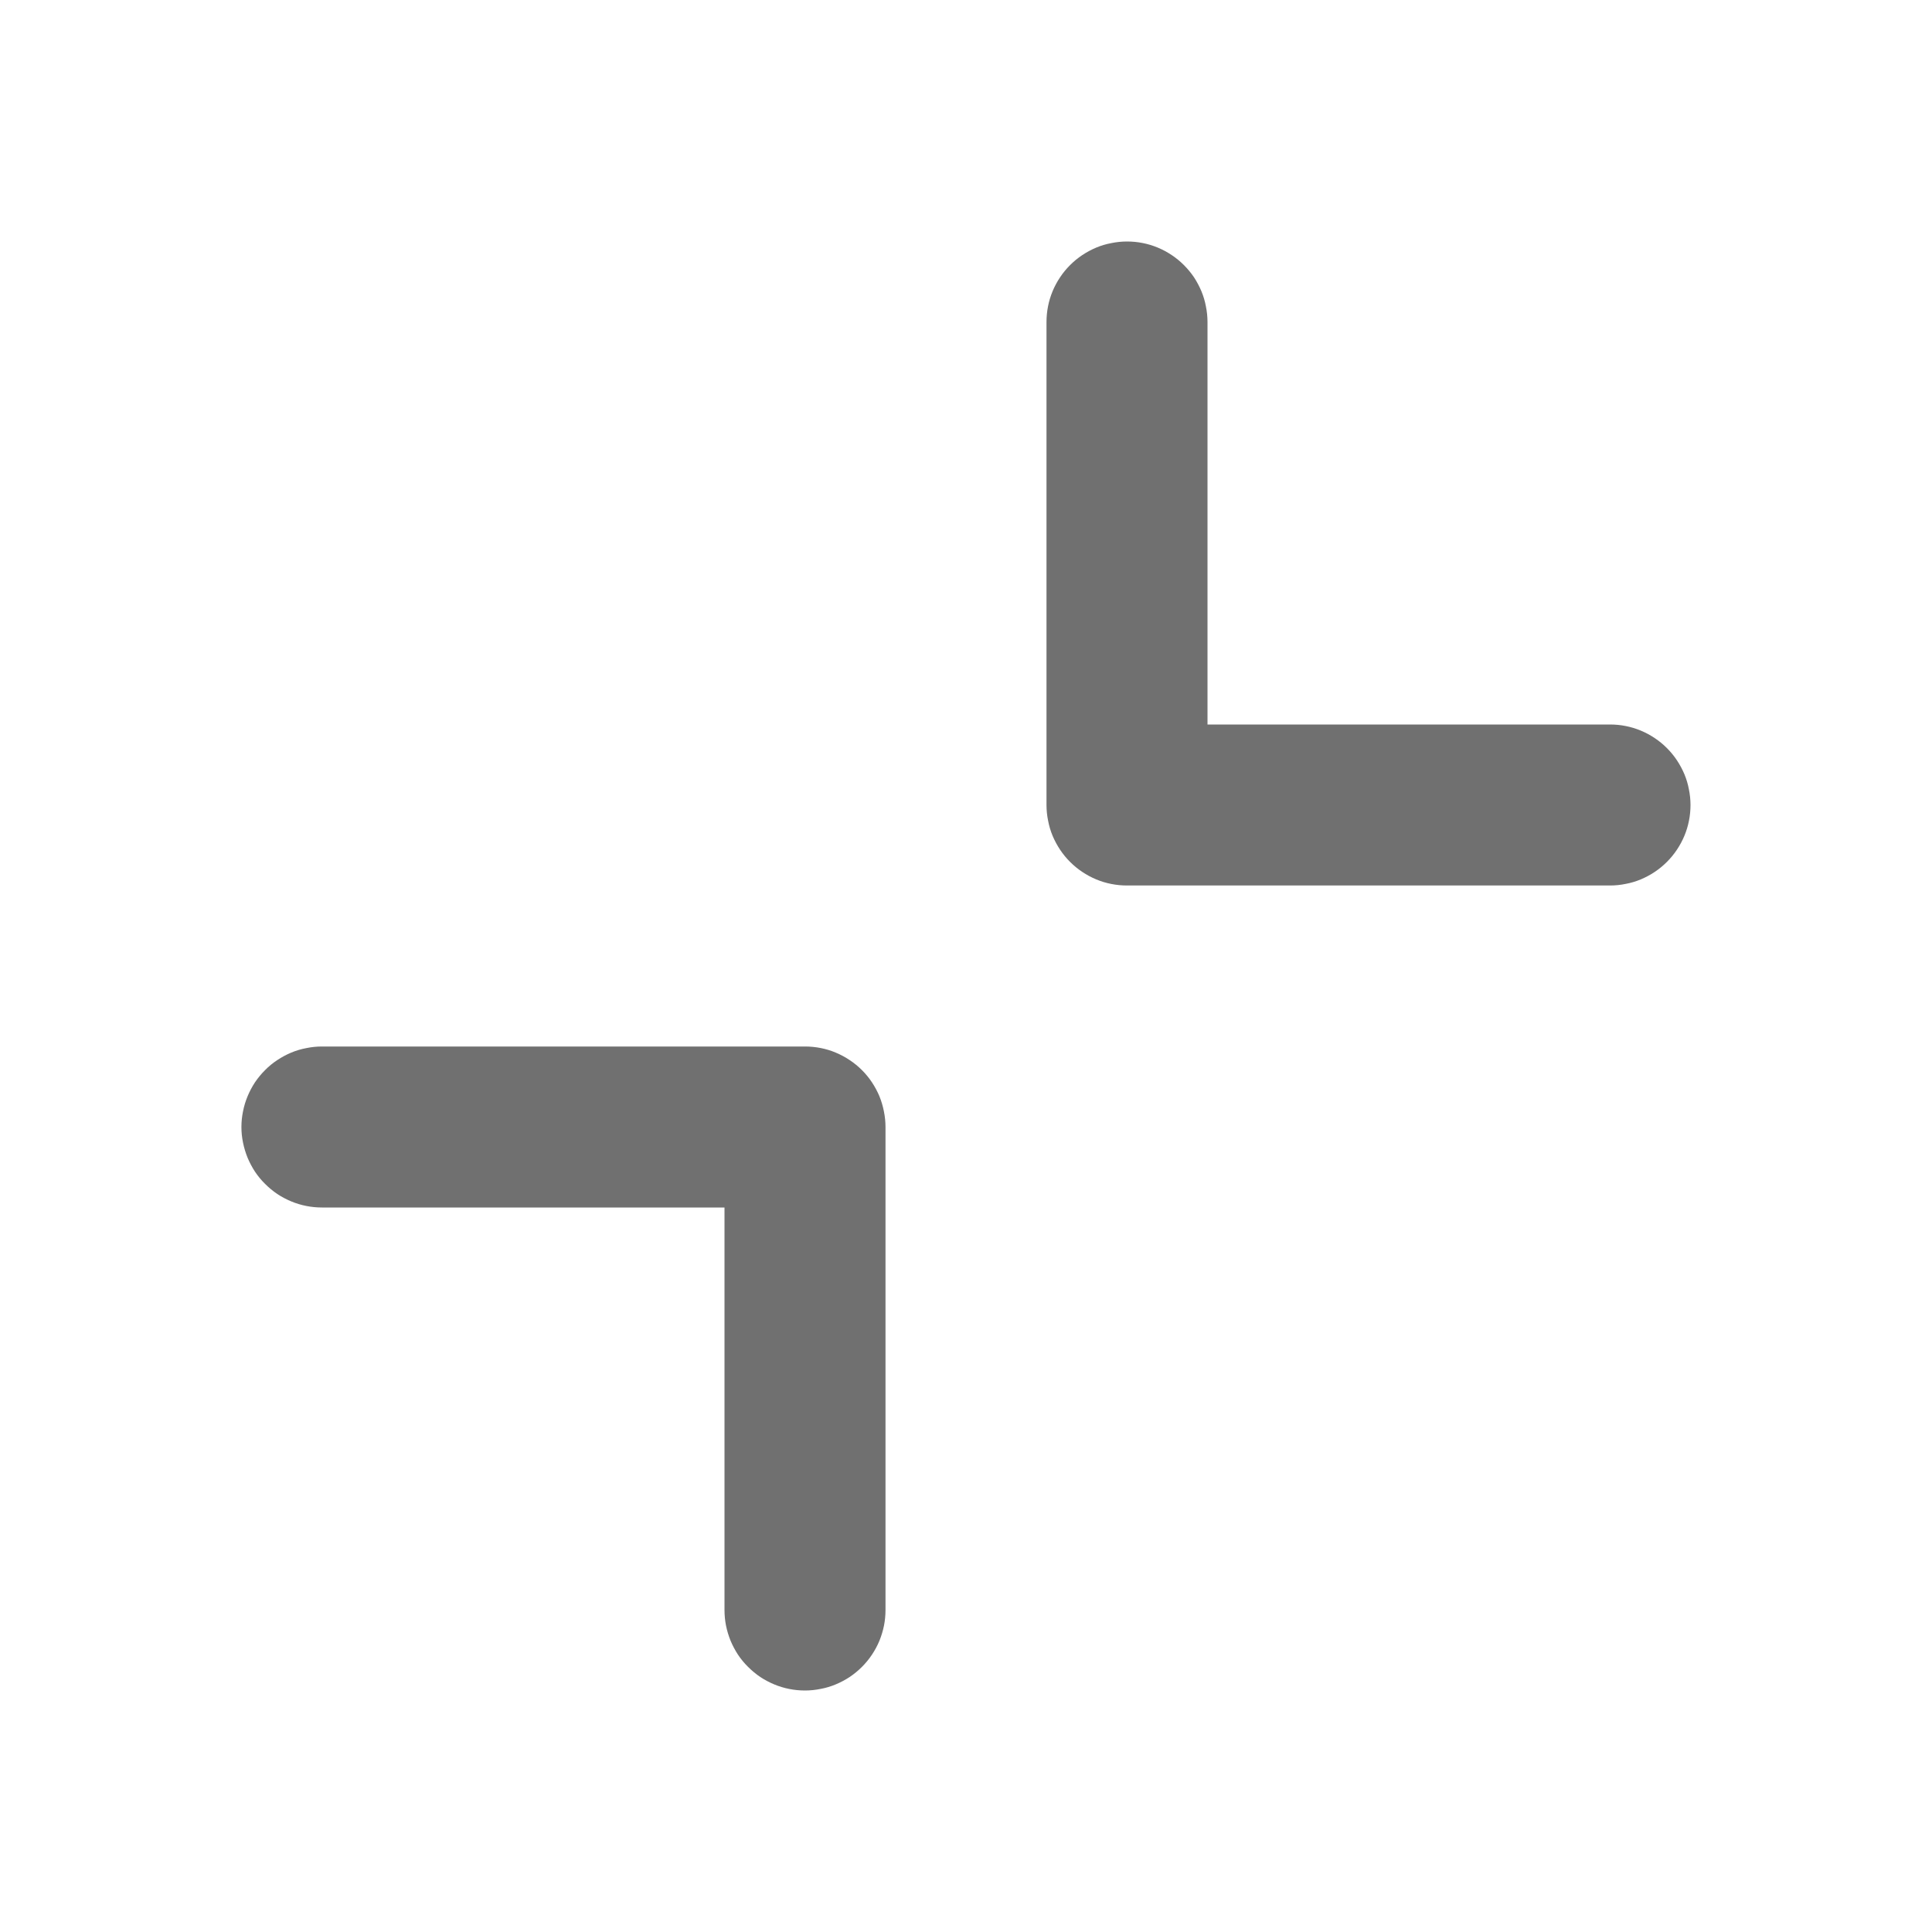
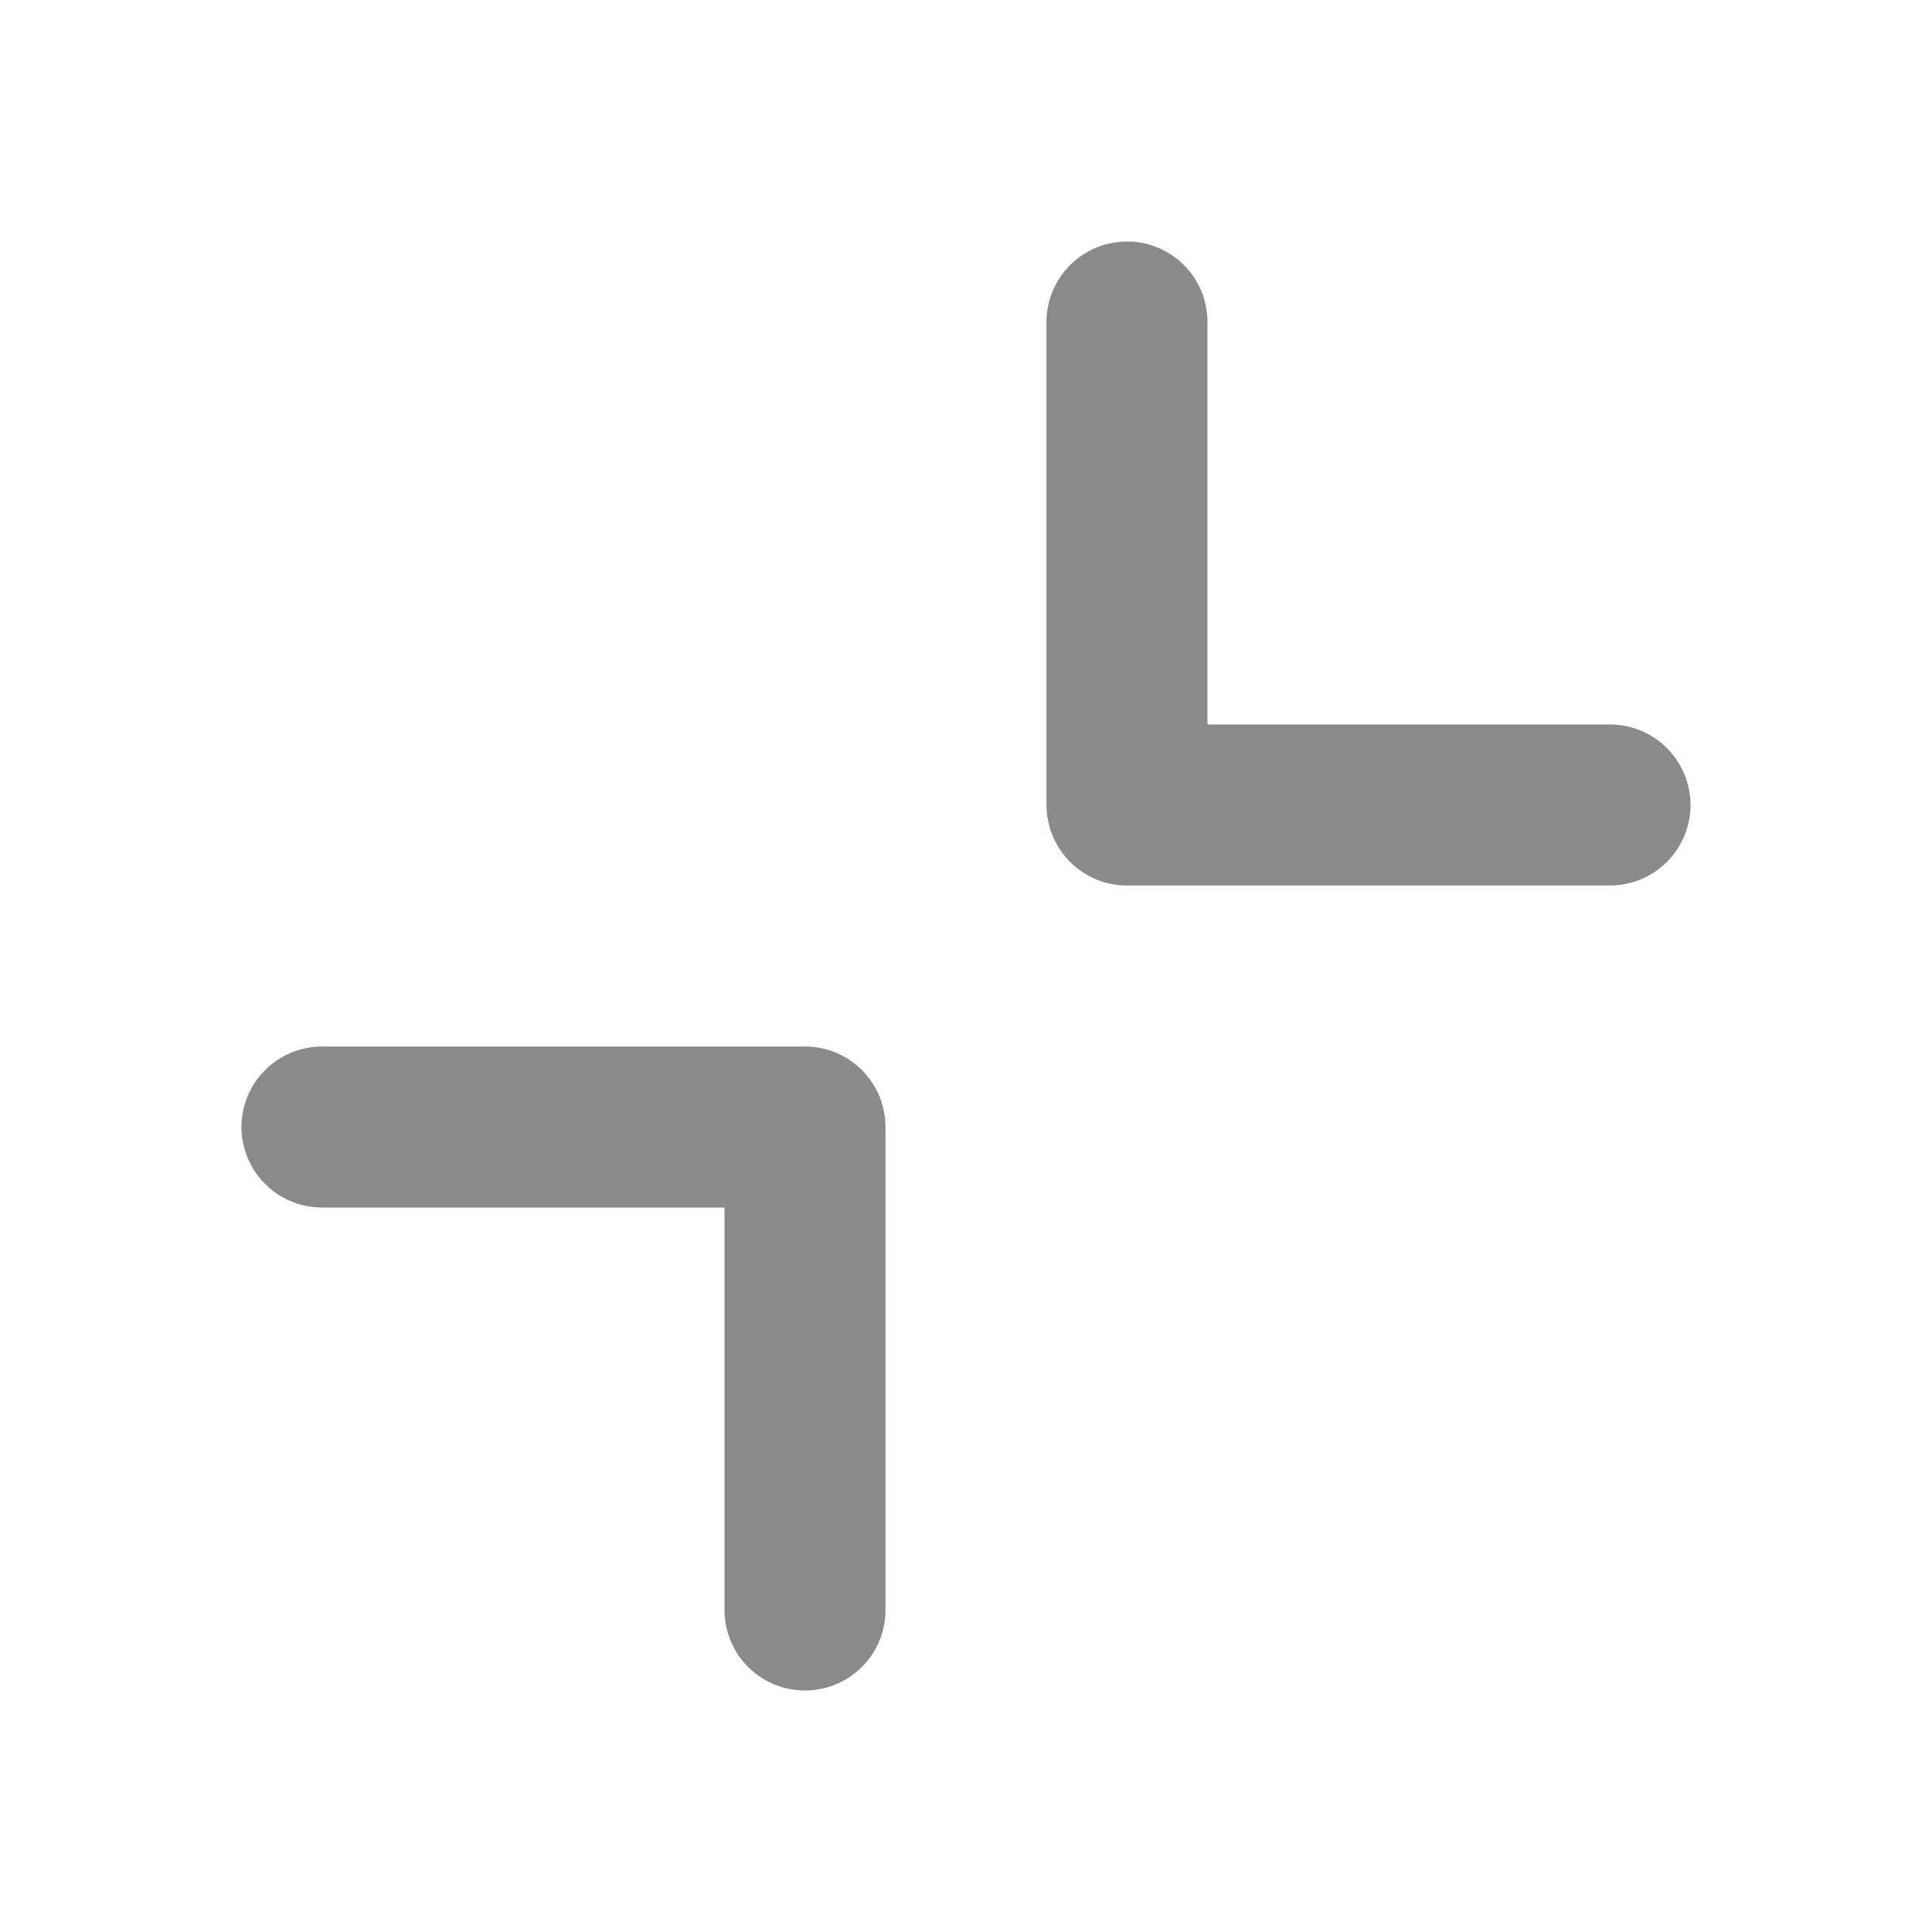
- <svg xmlns="http://www.w3.org/2000/svg" t="1769504615392" class="icon" viewBox="0 0 1024 1024" version="1.1" p-id="7119" width="200" height="200">
-   <path d="M469.333 853.333v-256q0-4.181-0.853-8.32-0.811-4.139-2.389-8.021-1.621-3.84-3.968-7.381-2.304-3.456-5.291-6.443-2.987-2.987-6.485-5.291-3.499-2.347-7.381-3.968-3.84-1.621-7.979-2.432Q430.848 554.667 426.667 554.667H170.667q-4.224 0-8.32 0.853-4.139 0.768-8.021 2.389-3.84 1.621-7.381 3.968-3.499 2.304-6.443 5.291-2.987 2.987-5.333 6.443-2.304 3.499-3.925 7.381-1.621 3.883-2.432 8.021-0.853 4.139-0.853 8.32 0 4.224 0.853 8.32 0.853 4.139 2.432 8.021 1.621 3.84 3.925 7.381 2.347 3.499 5.333 6.443 2.987 2.987 6.443 5.333 3.499 2.304 7.381 3.925 3.883 1.621 8.021 2.432Q166.4 640 170.667 640h213.333v213.333q0 4.224 0.811 8.32 0.853 4.139 2.432 8.021 1.621 3.84 3.925 7.381 2.347 3.499 5.333 6.443 2.987 2.987 6.443 5.333 3.499 2.304 7.381 3.925 3.883 1.621 8.021 2.432Q422.4 896 426.667 896q4.181 0 8.32-0.853 4.139-0.768 7.979-2.389 3.883-1.621 7.381-3.925 3.499-2.347 6.485-5.333 2.987-2.987 5.291-6.443 2.347-3.499 3.968-7.381 1.579-3.883 2.432-8.021Q469.333 857.6 469.333 853.333z m85.333-682.667v256q0 4.224 0.853 8.32 0.768 4.139 2.389 8.021 1.621 3.84 3.968 7.381 2.304 3.456 5.291 6.443 2.987 2.987 6.443 5.291 3.499 2.347 7.381 3.968 3.883 1.621 8.021 2.432 4.139 0.811 8.32 0.811h256q4.224 0 8.32-0.853 4.139-0.768 8.021-2.389 3.84-1.621 7.381-3.968 3.456-2.304 6.443-5.291 2.987-2.987 5.291-6.443 2.347-3.499 3.968-7.381 1.621-3.883 2.432-8.021Q896 430.933 896 426.667q0-4.181-0.853-8.32-0.768-4.139-2.389-8.021-1.621-3.84-3.968-7.381-2.304-3.456-5.291-6.443-2.987-2.987-6.443-5.291-3.499-2.347-7.381-3.968-3.883-1.621-8.021-2.432Q857.6 384 853.333 384h-213.333V170.667q0-4.181-0.853-8.32-0.768-4.139-2.389-8.021-1.621-3.84-3.925-7.381-2.347-3.456-5.333-6.443-2.987-2.987-6.443-5.291-3.499-2.347-7.381-3.968-3.883-1.621-8.021-2.432Q601.6 128 597.333 128q-4.181 0-8.32 0.853-4.139 0.768-8.021 2.389-3.84 1.621-7.381 3.968-3.456 2.304-6.443 5.291-2.987 2.987-5.291 6.443-2.347 3.499-3.968 7.381-1.621 3.883-2.432 8.021Q554.667 166.485 554.667 170.667z" p-id="7120" fill="#707070" />
+ <svg xmlns="http://www.w3.org/2000/svg" t="1769505130630" class="icon" viewBox="0 0 1024 1024" version="1.1" p-id="7954" width="200" height="200">
+   <path d="M469.333 853.333v-256q0-4.181-0.853-8.32-0.811-4.139-2.389-8.021-1.621-3.84-3.968-7.381-2.304-3.456-5.291-6.443-2.987-2.987-6.485-5.291-3.499-2.347-7.381-3.968-3.84-1.621-7.979-2.432Q430.848 554.667 426.667 554.667H170.667q-4.224 0-8.32 0.853-4.139 0.768-8.021 2.389-3.84 1.621-7.381 3.968-3.499 2.304-6.443 5.291-2.987 2.987-5.333 6.443-2.304 3.499-3.925 7.381-1.621 3.883-2.432 8.021-0.853 4.139-0.853 8.32 0 4.224 0.853 8.32 0.853 4.139 2.432 8.021 1.621 3.84 3.925 7.381 2.347 3.499 5.333 6.443 2.987 2.987 6.443 5.333 3.499 2.304 7.381 3.925 3.883 1.621 8.021 2.432Q166.4 640 170.667 640h213.333v213.333q0 4.224 0.811 8.32 0.853 4.139 2.432 8.021 1.621 3.84 3.925 7.381 2.347 3.499 5.333 6.443 2.987 2.987 6.443 5.333 3.499 2.304 7.381 3.925 3.883 1.621 8.021 2.432Q422.4 896 426.667 896q4.181 0 8.32-0.853 4.139-0.768 7.979-2.389 3.883-1.621 7.381-3.925 3.499-2.347 6.485-5.333 2.987-2.987 5.291-6.443 2.347-3.499 3.968-7.381 1.579-3.883 2.432-8.021Q469.333 857.6 469.333 853.333z m85.333-682.667v256q0 4.224 0.853 8.32 0.768 4.139 2.389 8.021 1.621 3.84 3.968 7.381 2.304 3.456 5.291 6.443 2.987 2.987 6.443 5.291 3.499 2.347 7.381 3.968 3.883 1.621 8.021 2.432 4.139 0.811 8.32 0.811h256q4.224 0 8.32-0.853 4.139-0.768 8.021-2.389 3.84-1.621 7.381-3.968 3.456-2.304 6.443-5.291 2.987-2.987 5.291-6.443 2.347-3.499 3.968-7.381 1.621-3.883 2.432-8.021Q896 430.933 896 426.667q0-4.181-0.853-8.32-0.768-4.139-2.389-8.021-1.621-3.84-3.968-7.381-2.304-3.456-5.291-6.443-2.987-2.987-6.443-5.291-3.499-2.347-7.381-3.968-3.883-1.621-8.021-2.432Q857.6 384 853.333 384h-213.333V170.667q0-4.181-0.853-8.32-0.768-4.139-2.389-8.021-1.621-3.84-3.925-7.381-2.347-3.456-5.333-6.443-2.987-2.987-6.443-5.291-3.499-2.347-7.381-3.968-3.883-1.621-8.021-2.432Q601.6 128 597.333 128q-4.181 0-8.32 0.853-4.139 0.768-8.021 2.389-3.84 1.621-7.381 3.968-3.456 2.304-6.443 5.291-2.987 2.987-5.291 6.443-2.347 3.499-3.968 7.381-1.621 3.883-2.432 8.021Q554.667 166.485 554.667 170.667z" p-id="7955" fill="#8a8a8a" />
</svg>
